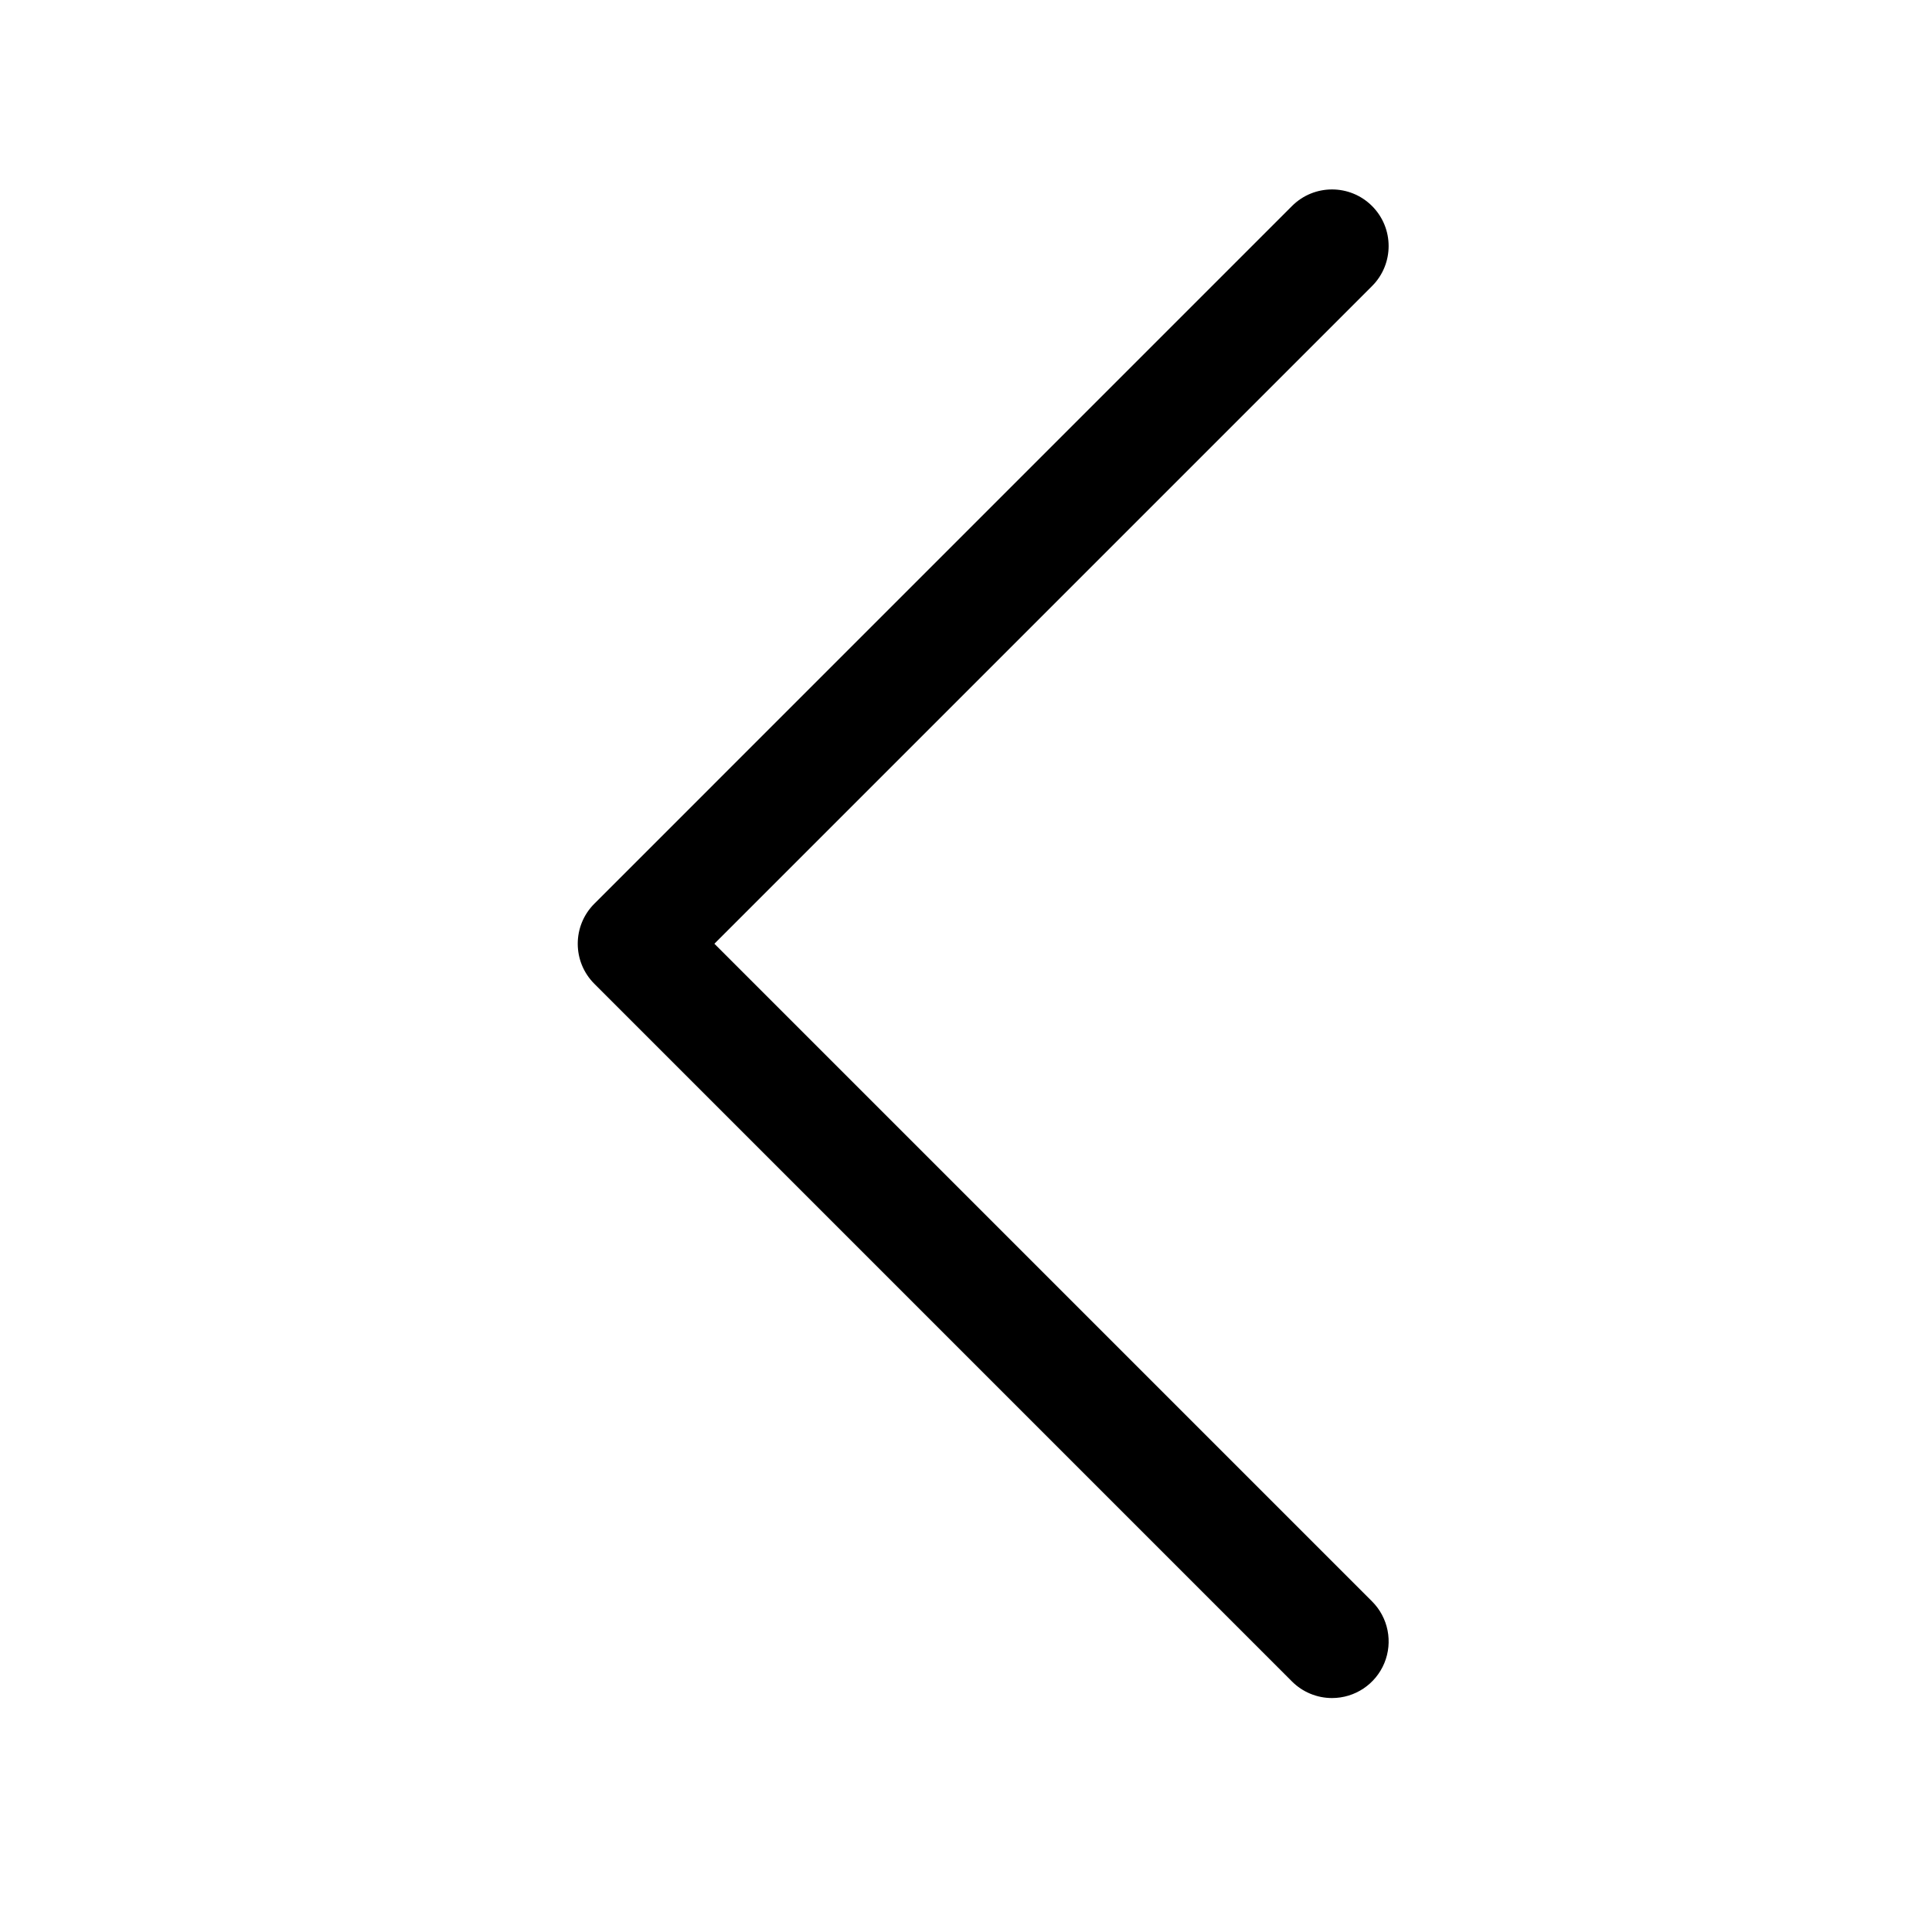
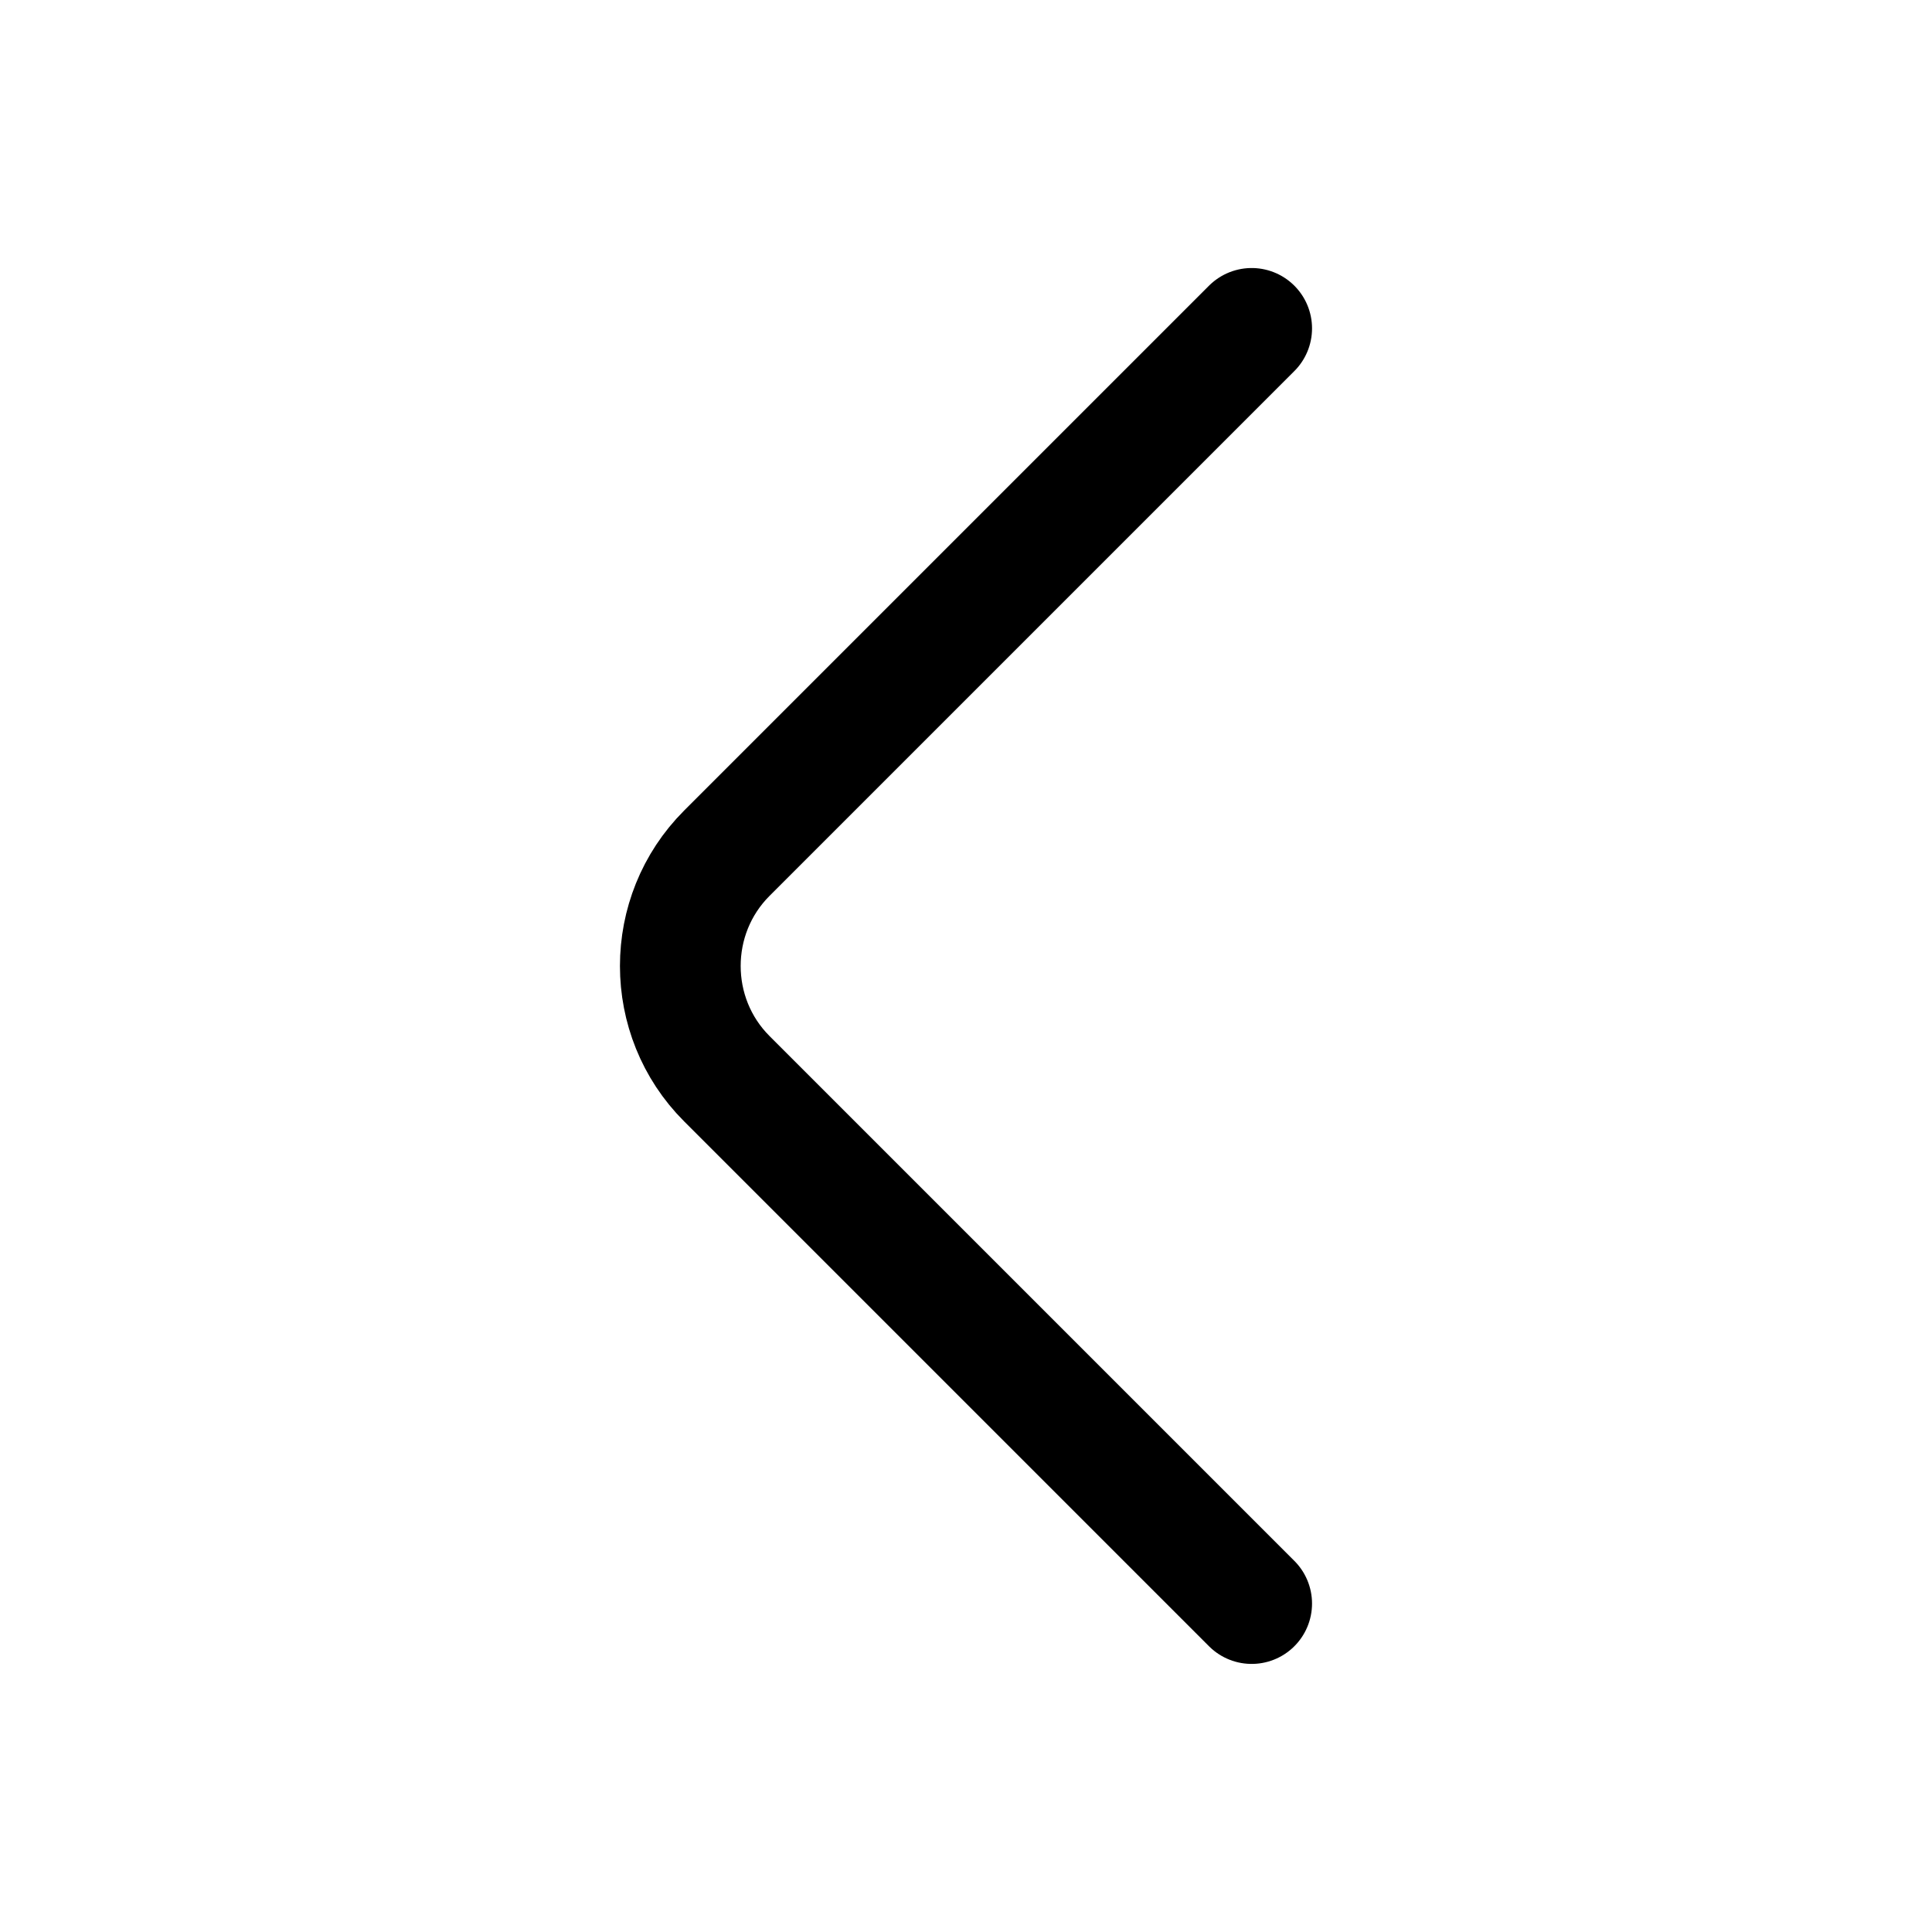
- <svg xmlns="http://www.w3.org/2000/svg" viewBox="0 0 512 512">
-   <g data-name="1" id="_1">
-     <path d="M353,450a15,15,0,0,1-10.61-4.39L157.5,260.71a15,15,0,0,1,0-21.21L342.39,54.6a15,15,0,1,1,21.22,21.21L189.32,250.1,363.61,424.39A15,15,0,0,1,353,450Z" />
+ <svg xmlns="http://www.w3.org/2000/svg" version="1.1" width="37" height="37" viewBox="0,0,256,256">
+   <g fill="none" fill-rule="nonzero" stroke="#000000" stroke-width="2.312" stroke-linecap="round" stroke-linejoin="round" stroke-miterlimit="10" stroke-dasharray="" stroke-dashoffset="0" font-family="none" font-weight="none" font-size="none" text-anchor="none" style="mix-blend-mode: normal">
+     <g transform="translate(5.8528,-0.00069) scale(6.91892,6.91892)">
+       <path d="M23.125,30.71l-10.052,-10.052c-1.187,-1.187 -1.187,-3.13 0,-4.317l10.052,-10.052" />
+     </g>
  </g>
</svg>
